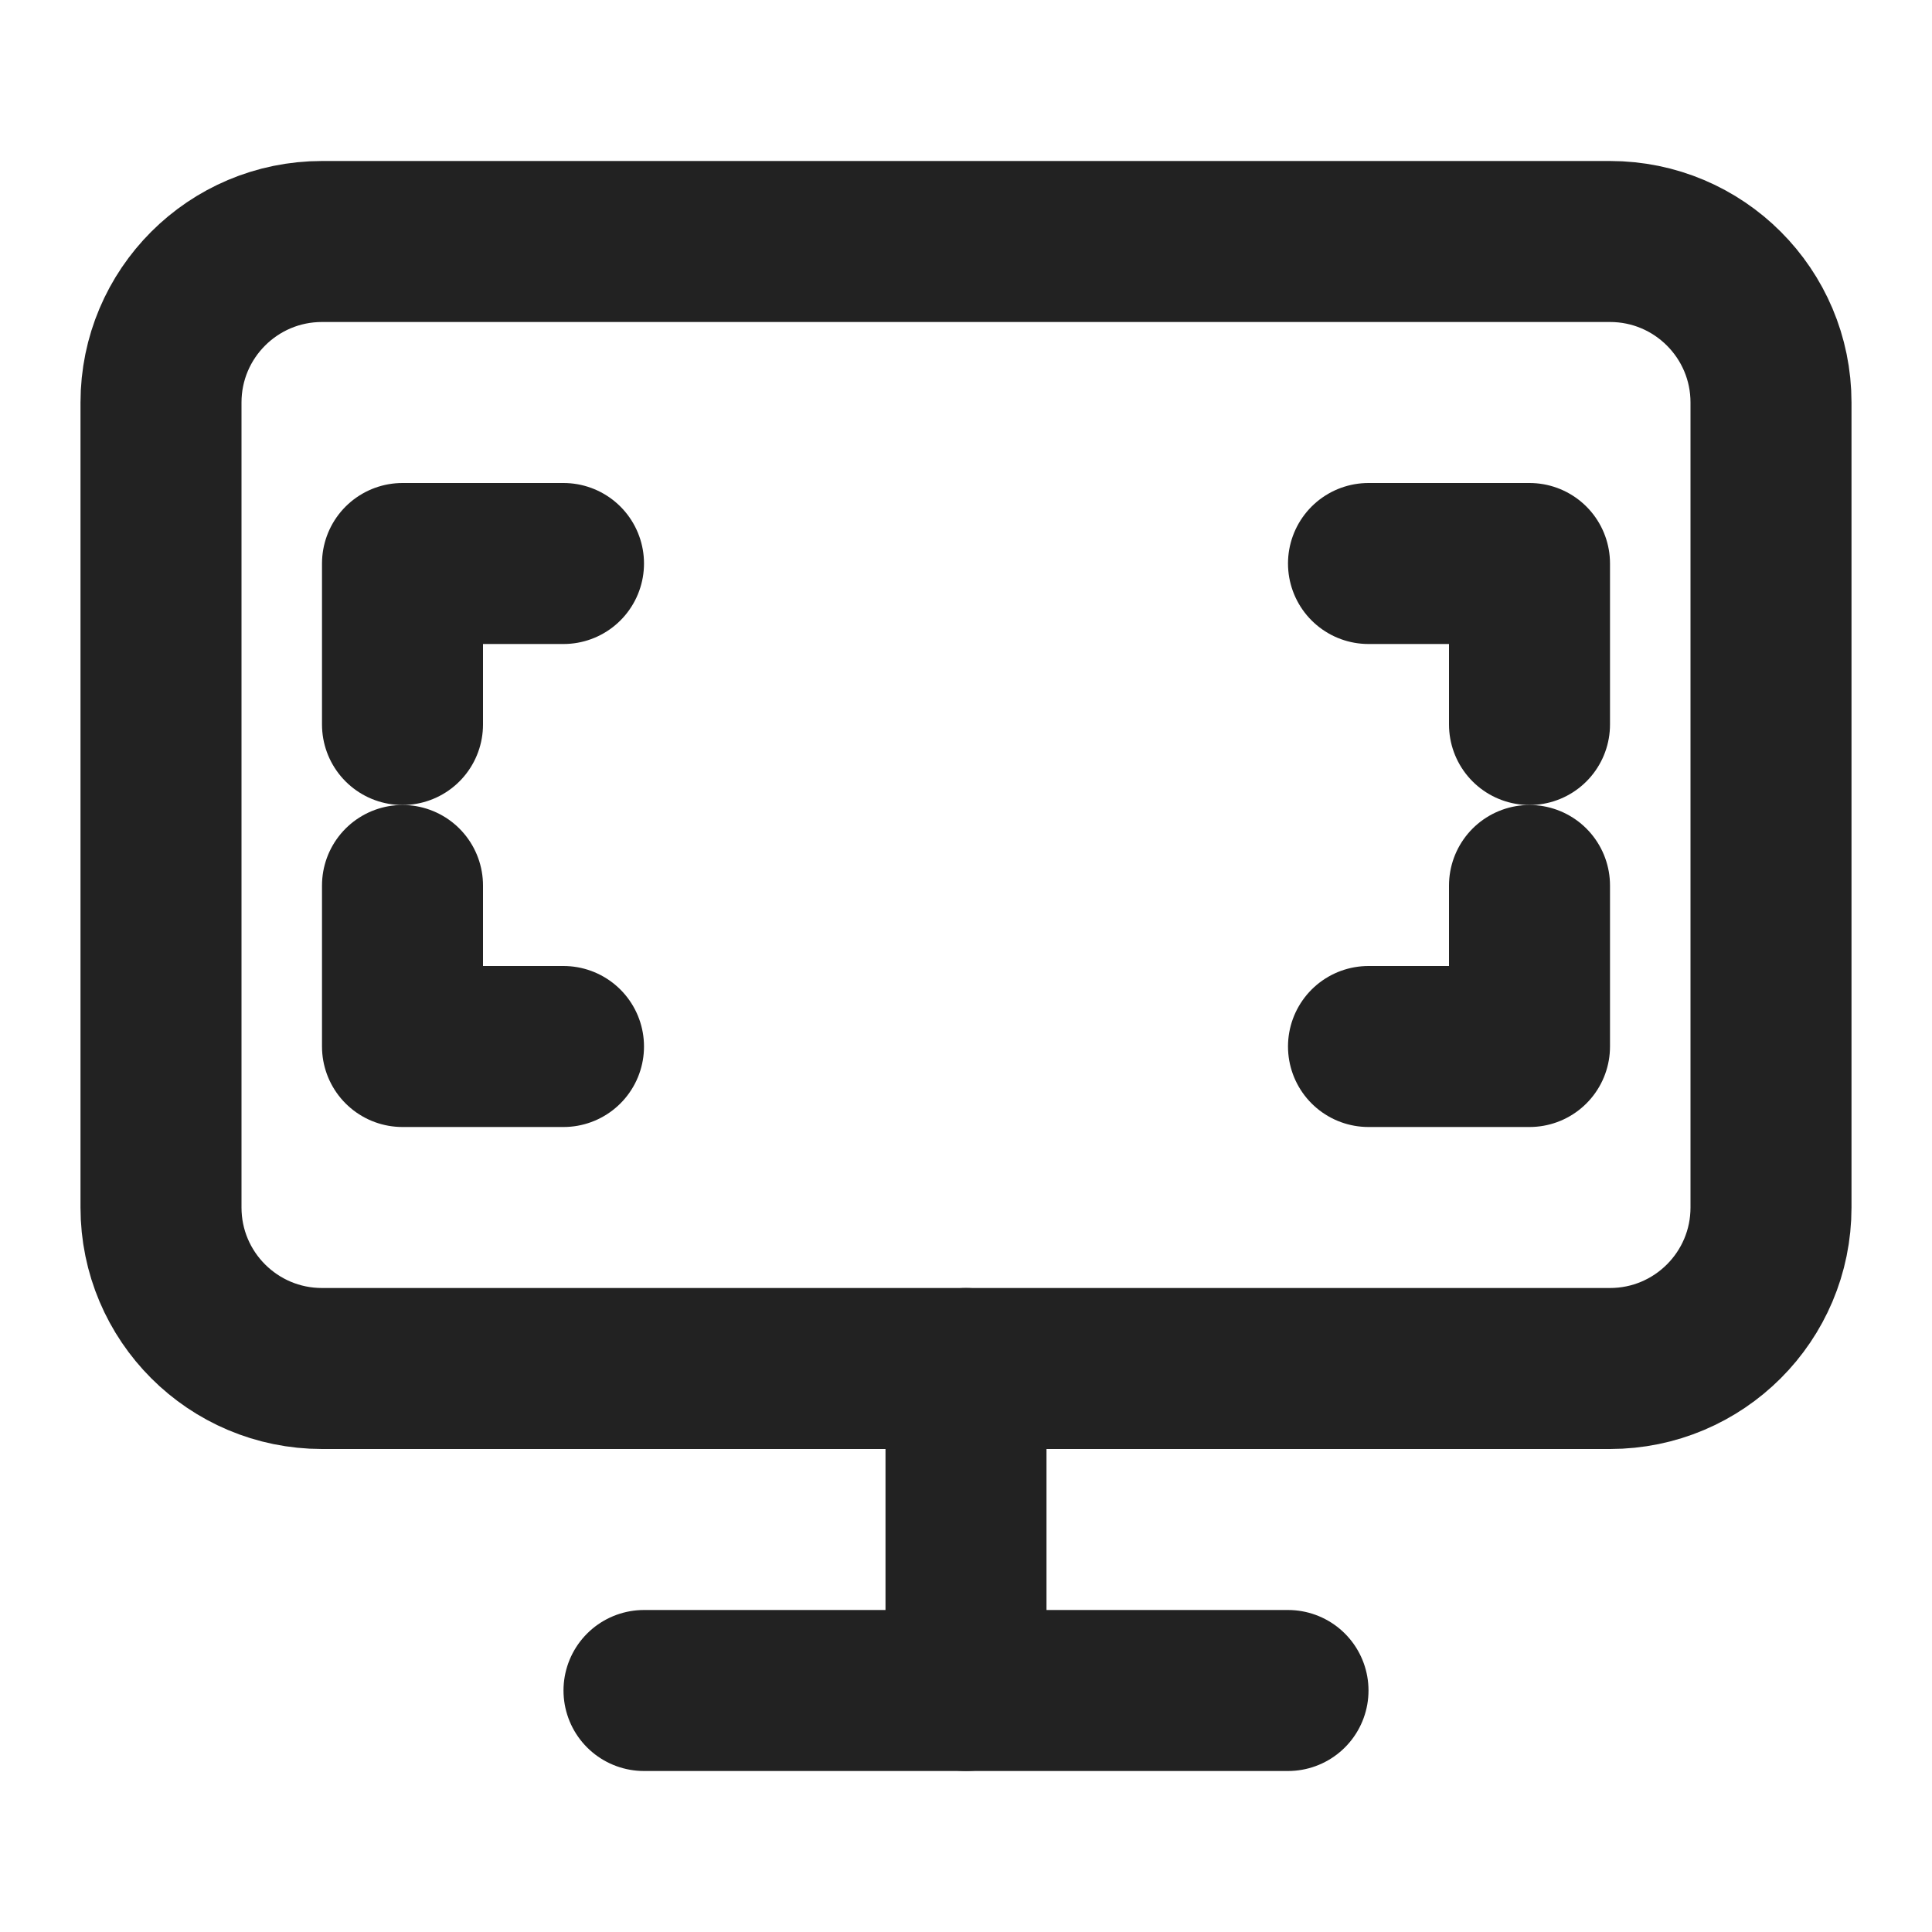
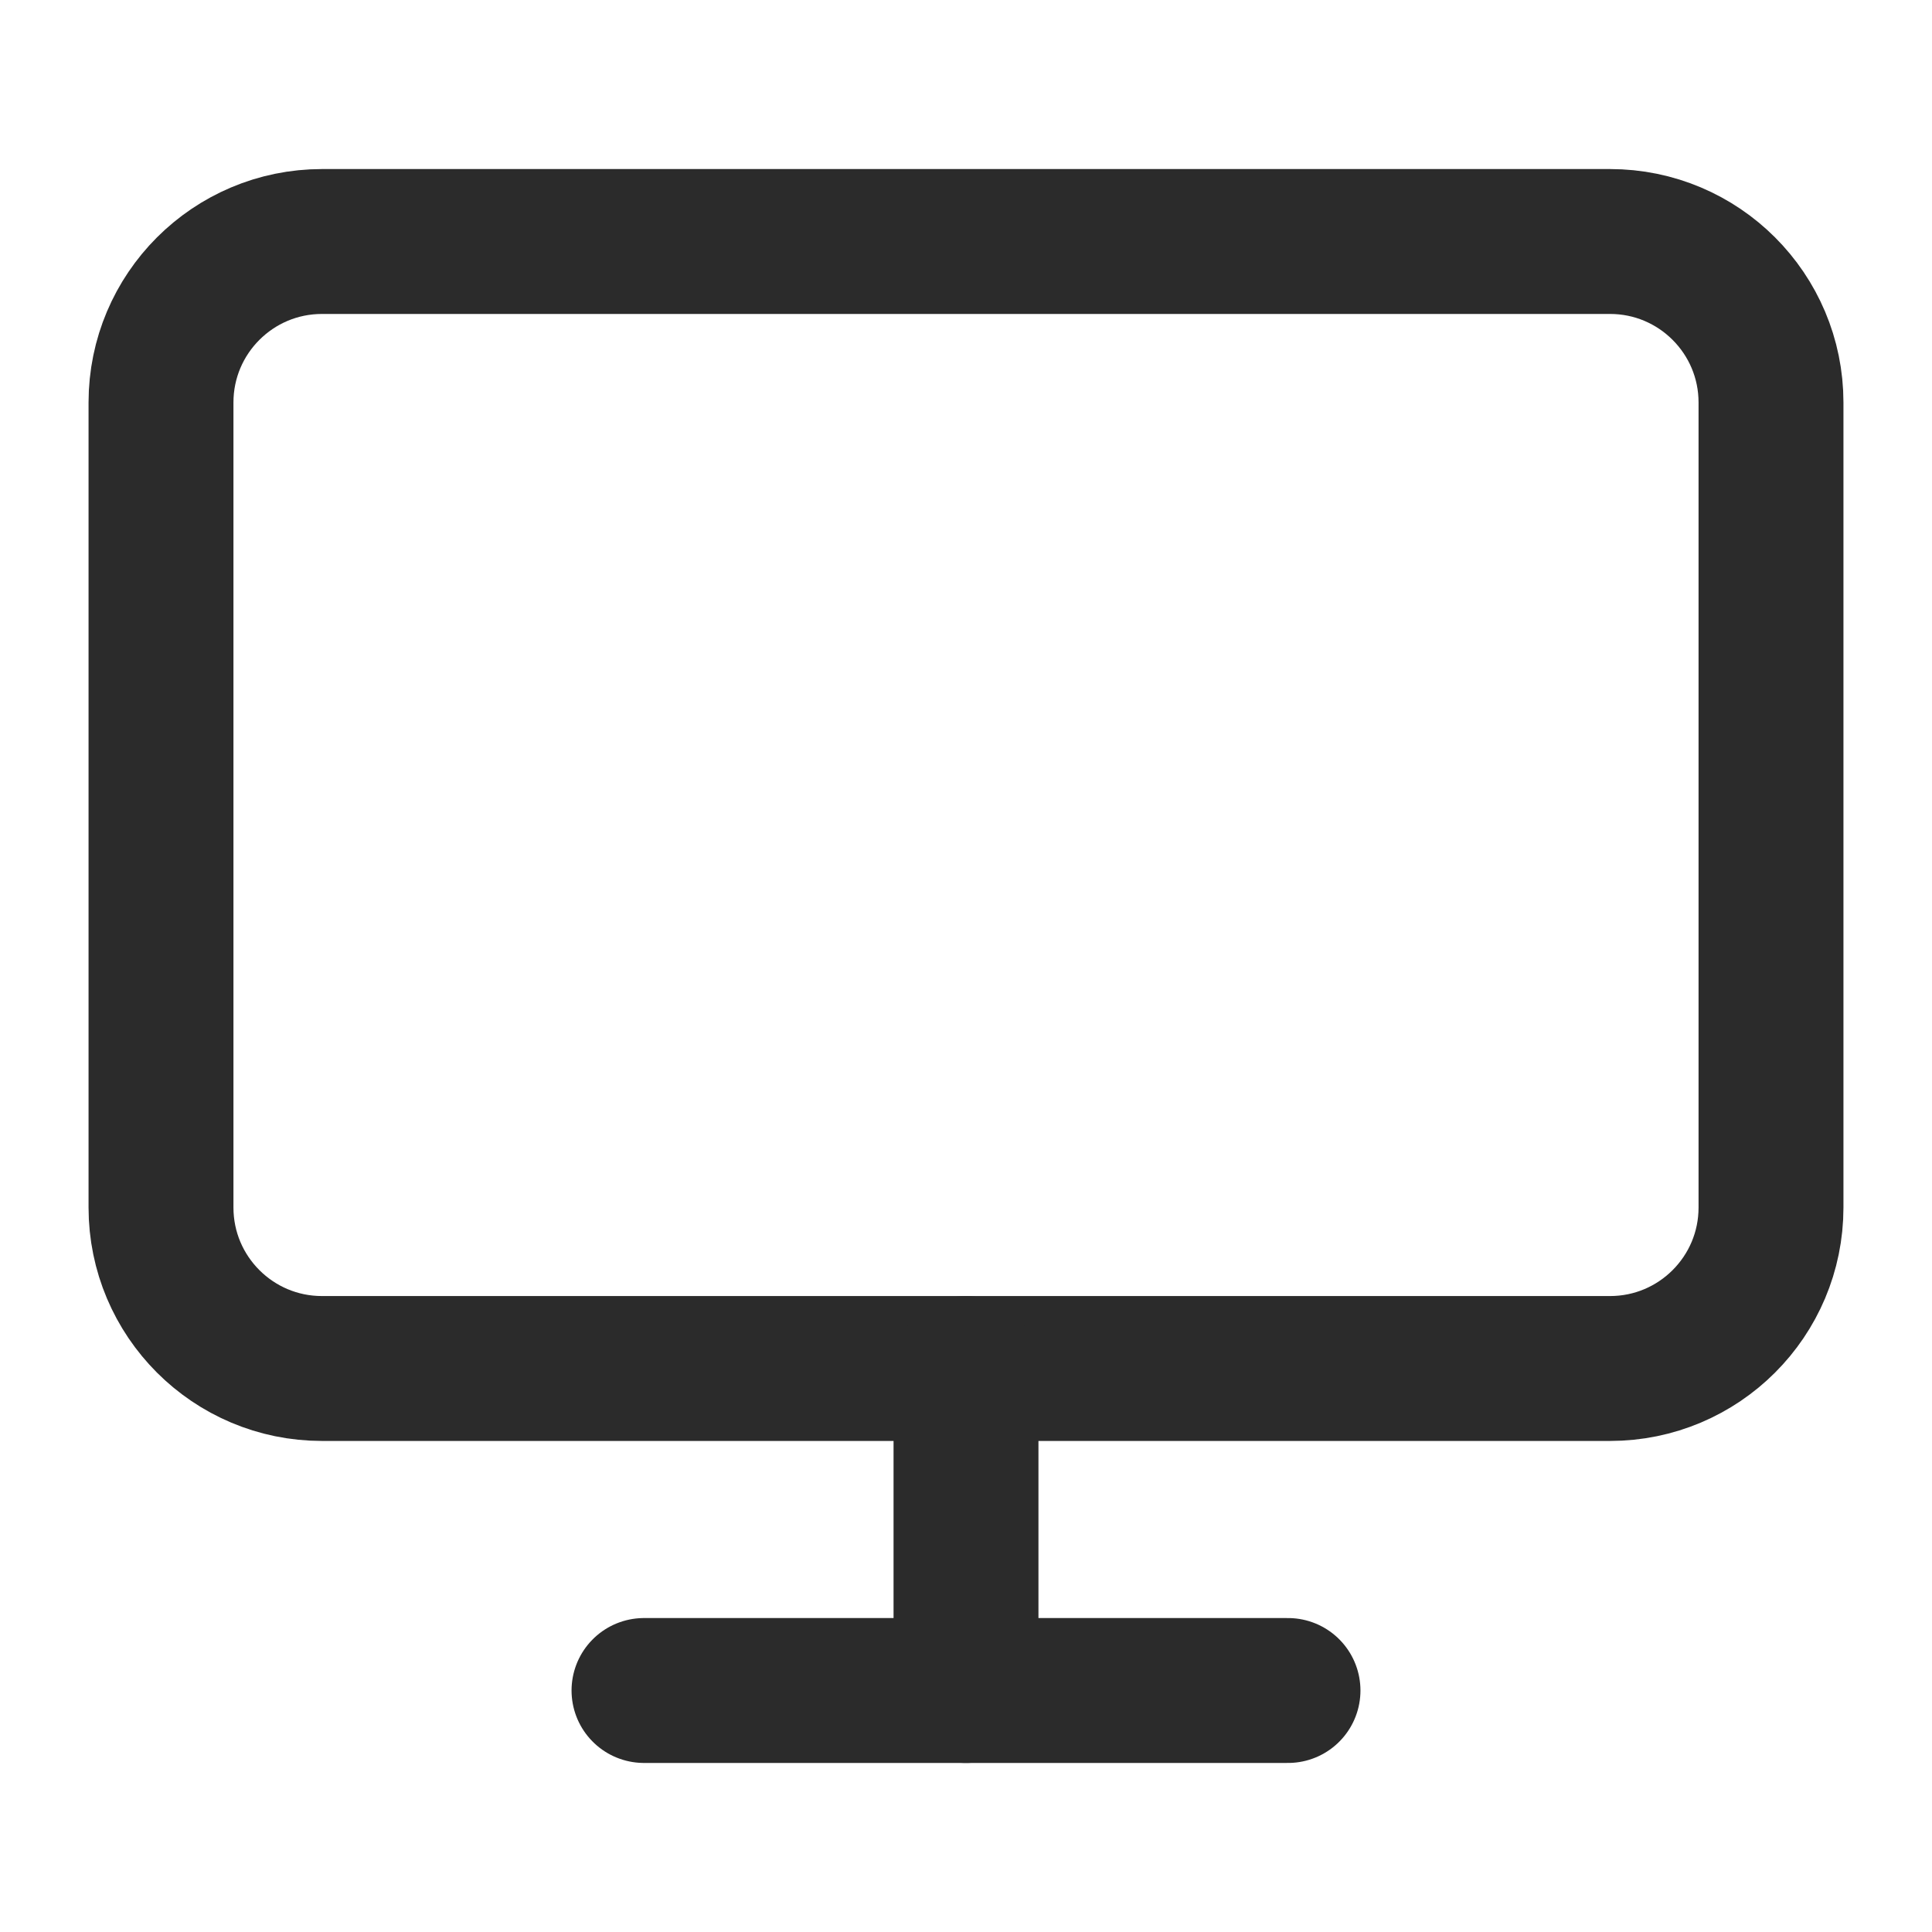
- <svg xmlns="http://www.w3.org/2000/svg" width="24" height="24" viewBox="0 0 24 24" fill="none" stroke="#222222" stroke-width="2" stroke-linecap="round" stroke-linejoin="round">
+ <svg xmlns="http://www.w3.org/2000/svg" width="24" height="24" viewBox="0 0 24 24" fill="none" stroke="#2b2b2b" stroke-width="1.8" stroke-linecap="round" stroke-linejoin="round">
  <rect x="2" y="3" width="20" height="14" rx="2" />
  <line x1="8" y1="21" x2="16" y2="21" />
  <line x1="12" y1="17" x2="12" y2="21" />
-   <polyline points="7 7 5 7 5 9" />
-   <polyline points="17 7 19 7 19 9" />
-   <polyline points="7 13 5 13 5 11" />
-   <polyline points="17 13 19 13 19 11" />
</svg>
